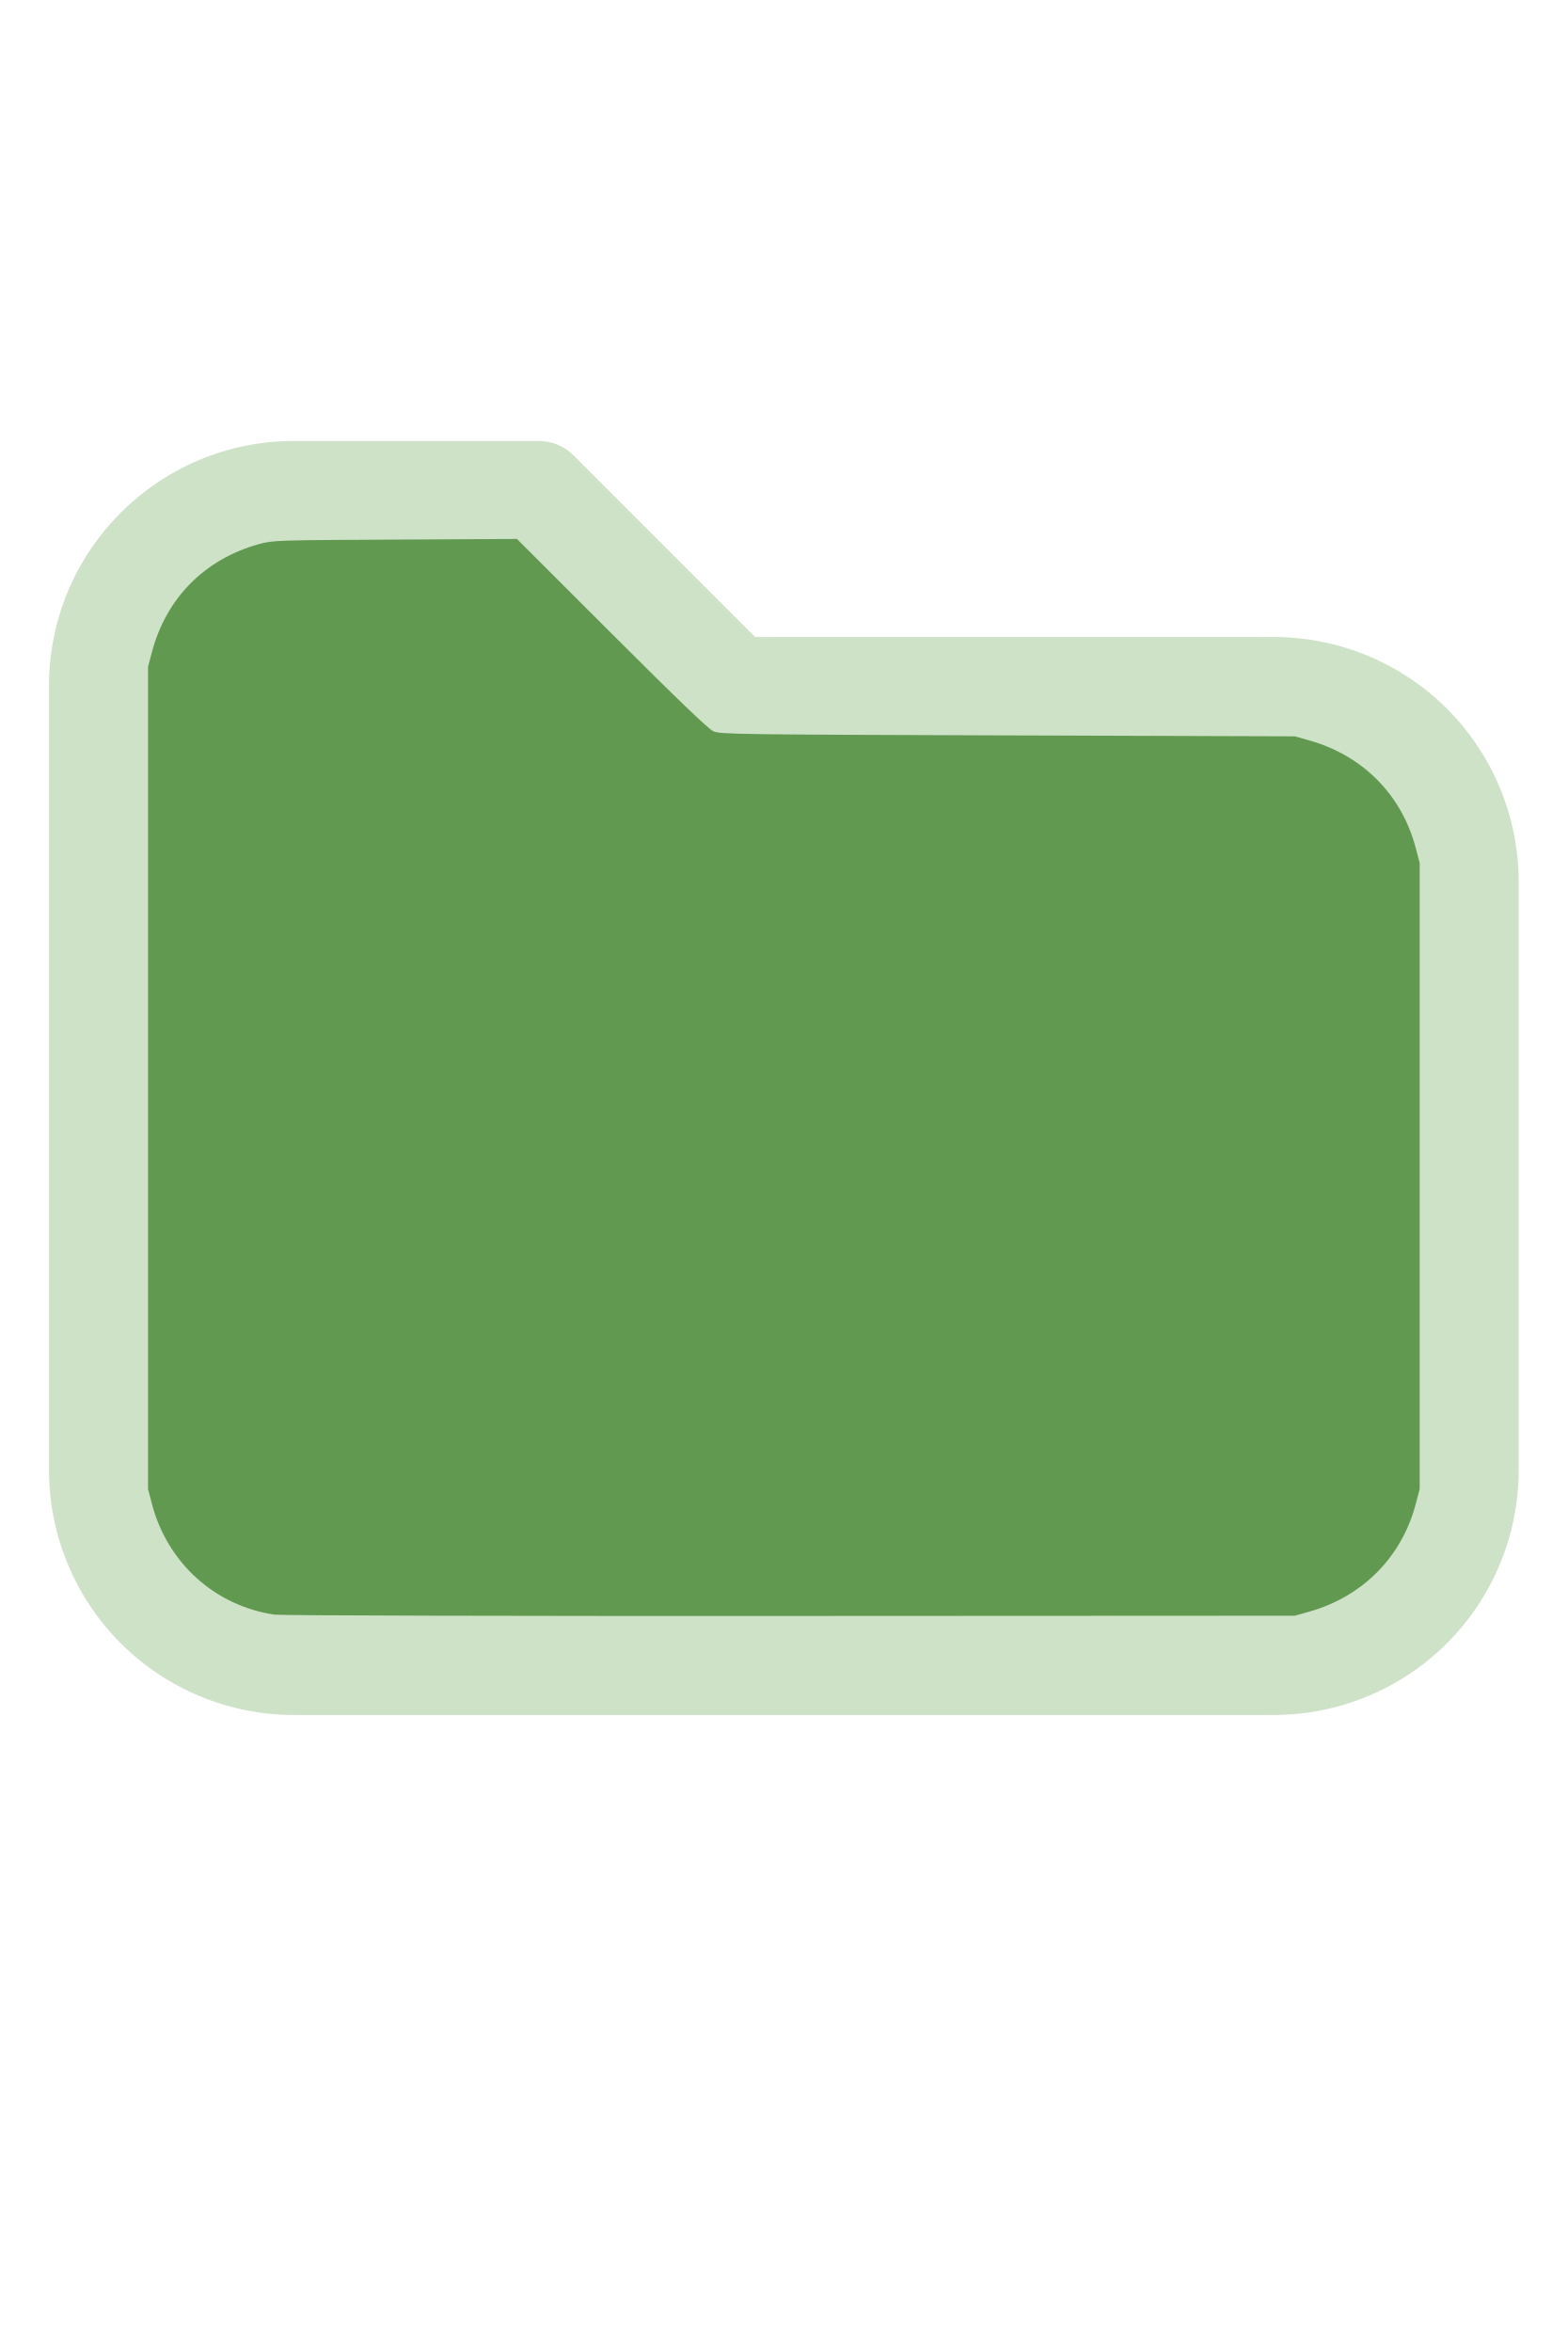
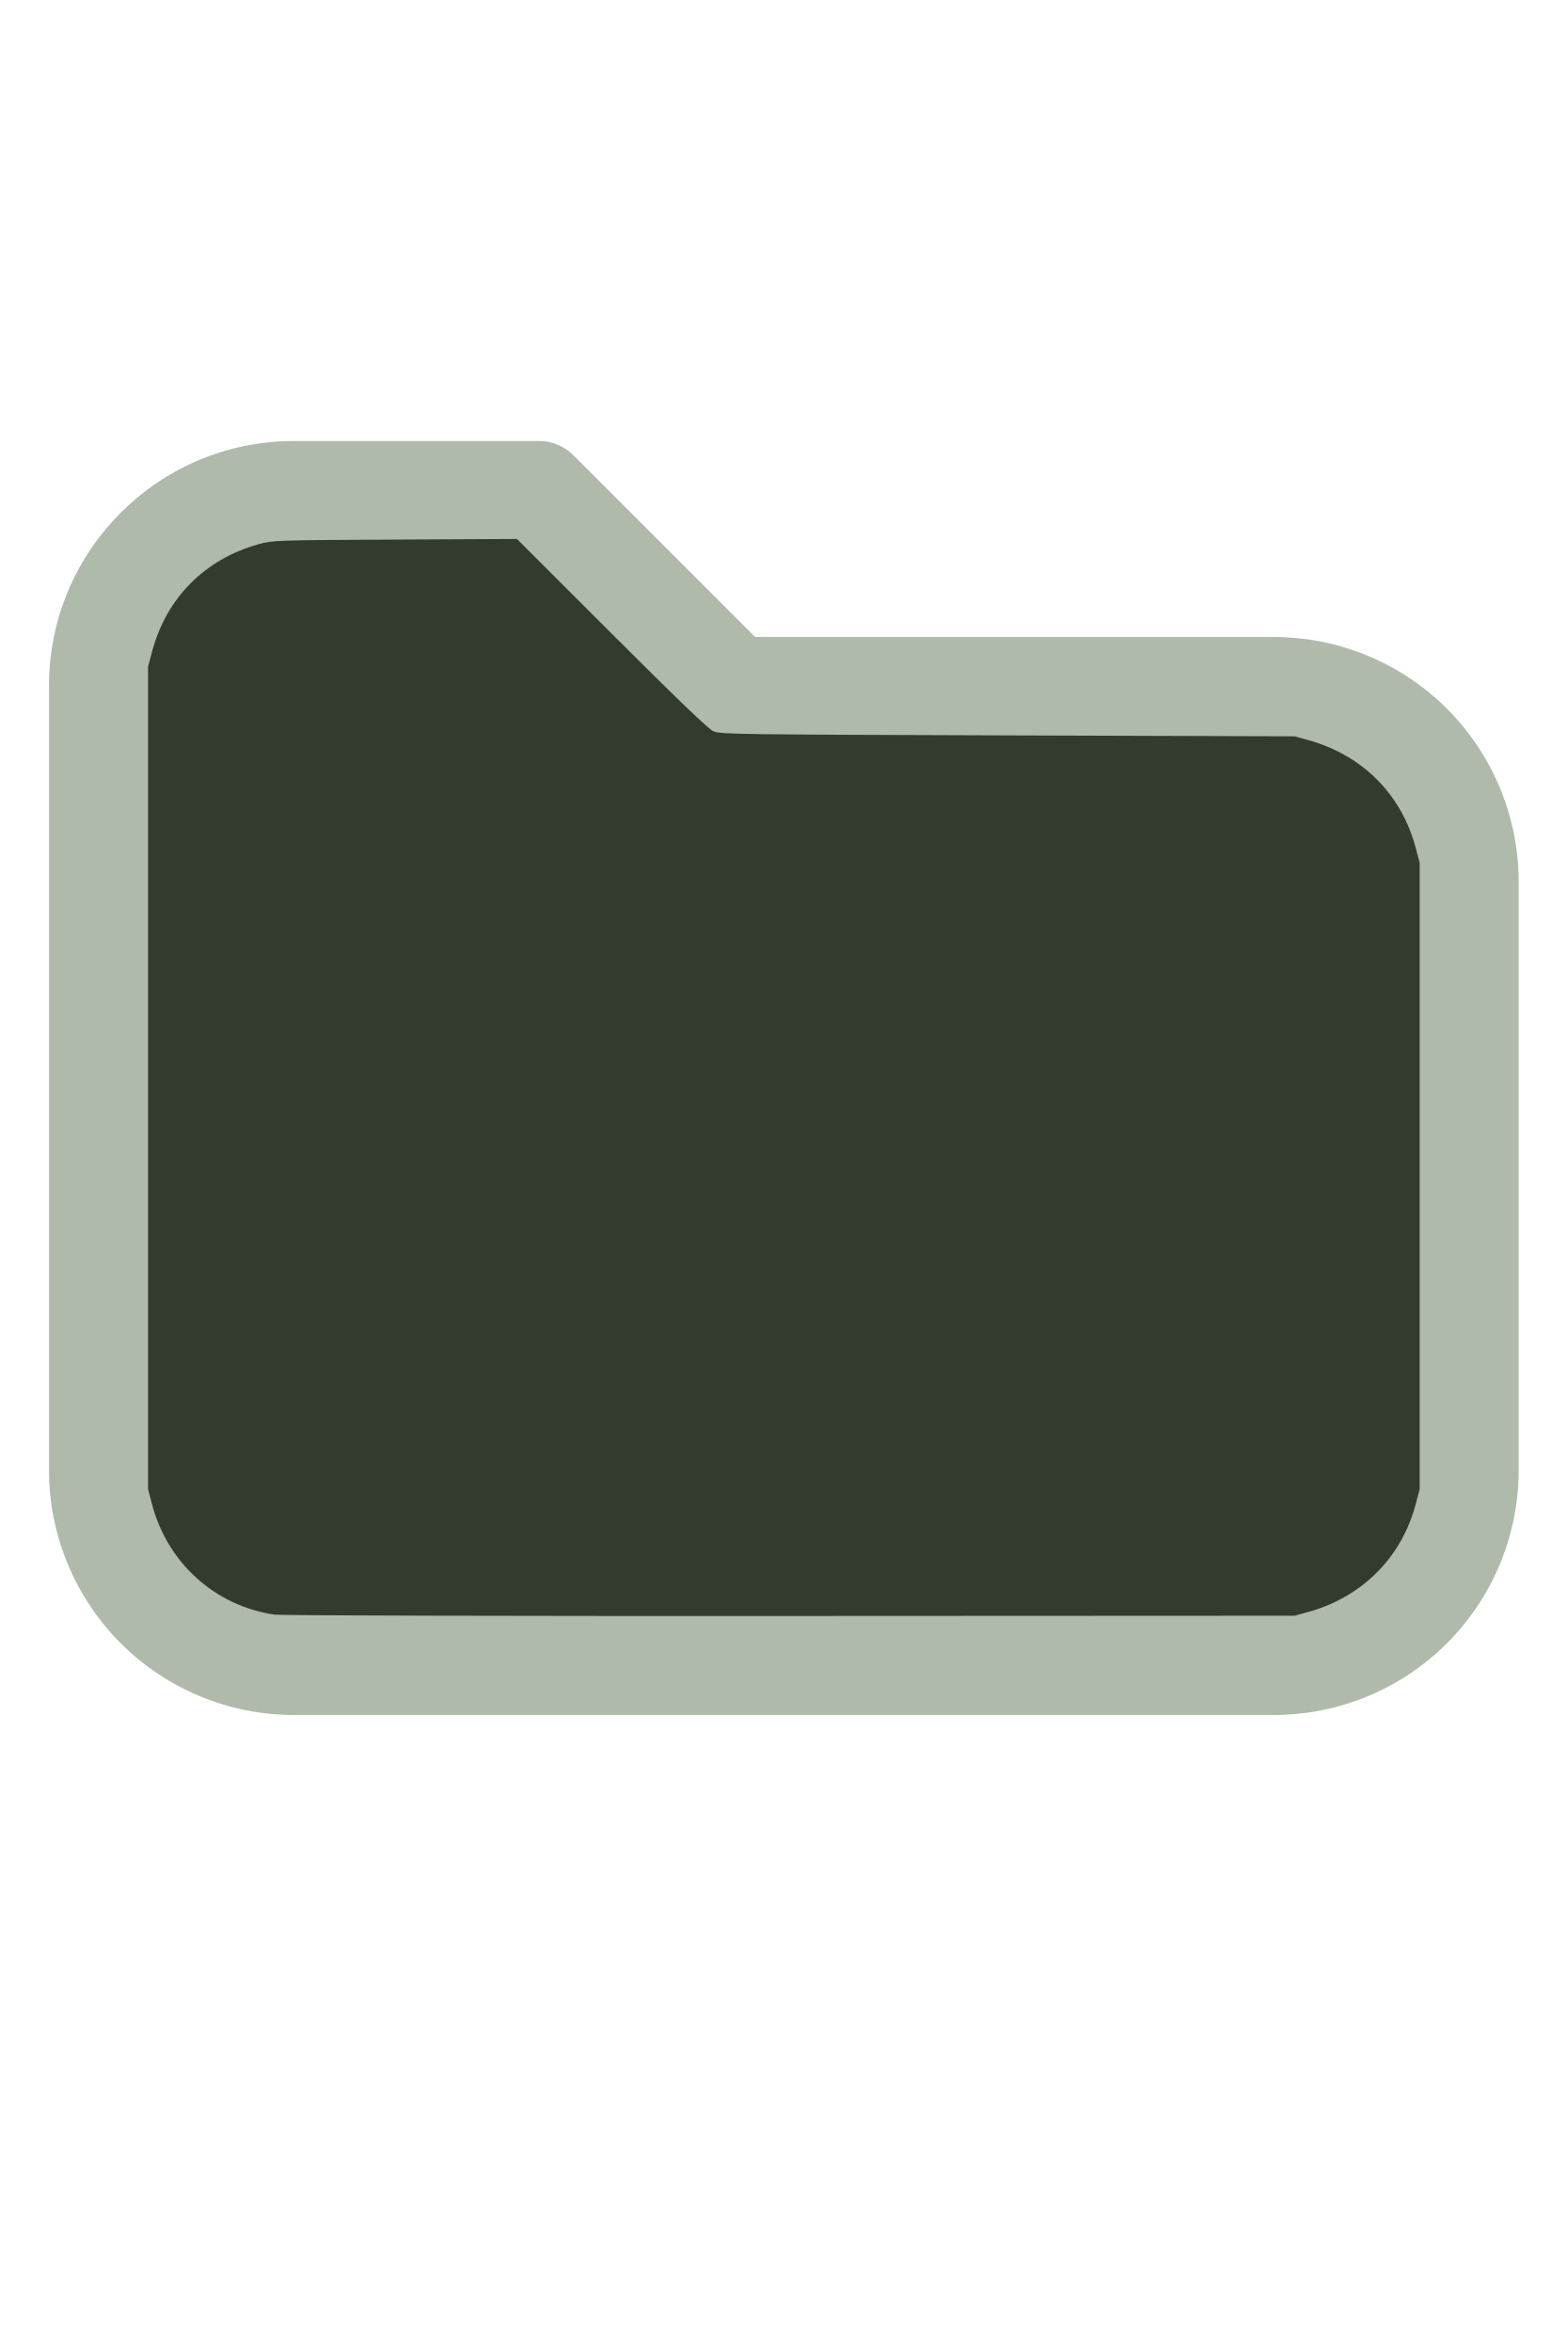
<svg xmlns="http://www.w3.org/2000/svg" version="1.1" width="16" height="24" viewBox="0 0 32 32" xml:space="preserve">
-   <g style="fill:#CEE2C8;">
+   <g style="fill:#AFBAAA;">
    <path d="M1,5.998l-0,16.002c-0,1.326 0.527,2.598 1.464,3.536c0.938,0.937 2.21,1.464 3.536,1.464c5.322,0 14.678,-0 20,0c1.326,0 2.598,-0.527 3.536,-1.464c0.937,-0.938 1.464,-2.21 1.464,-3.536c0,-3.486 0,-8.514 0,-12c0,-1.326 -0.527,-2.598 -1.464,-3.536c-0.938,-0.937 -2.21,-1.464 -3.536,-1.464c-0,0 -10.586,0 -10.586,0c0,-0 -3.707,-3.707 -3.707,-3.707c-0.187,-0.188 -0.442,-0.293 -0.707,-0.293l-5.002,0c-2.76,0 -4.998,2.238 -4.998,4.998Zm2,-0l-0,16.002c-0,0.796 0.316,1.559 0.879,2.121c0.562,0.563 1.325,0.879 2.121,0.879l20,0c0.796,0 1.559,-0.316 2.121,-0.879c0.563,-0.562 0.879,-1.325 0.879,-2.121c0,-3.486 0,-8.514 0,-12c0,-0.796 -0.316,-1.559 -0.879,-2.121c-0.562,-0.563 -1.325,-0.879 -2.121,-0.879c-7.738,0 -11,0 -11,0c-0.265,0 -0.52,-0.105 -0.707,-0.293c-0,0 -3.707,-3.707 -3.707,-3.707c-0,0 -4.588,0 -4.588,0c-1.656,0 -2.998,1.342 -2.998,2.998Z" />
  </g>
-   <g style="fill:#629950;stroke-width:0;">
+   <g style="fill:#333B2F;stroke-width:0;">
    <path d="M 5.606,24.952 C 4.392,24.775 3.42,23.9 3.103,22.699 L 3.022,22.389 V 13.998 5.606 L 3.104,5.298 C 3.396,4.203 4.18,3.412 5.279,3.106 5.565,3.026 5.615,3.024 8.061,3.012 l 2.491,-0.013 1.932,1.93 c 1.344,1.343 1.976,1.95 2.078,1.995 0.137,0.062 0.474,0.066 6.007,0.084 l 5.861,0.019 0.291,0.082 c 1.095,0.308 1.89,1.109 2.176,2.193 l 0.082,0.309 V 16 22.389 l -0.082,0.309 c -0.284,1.079 -1.086,1.888 -2.176,2.194 l -0.291,0.082 -10.303,0.005 c -5.7,0.003 -10.4,-0.009 -10.521,-0.027 z" />
  </g>
</svg>
